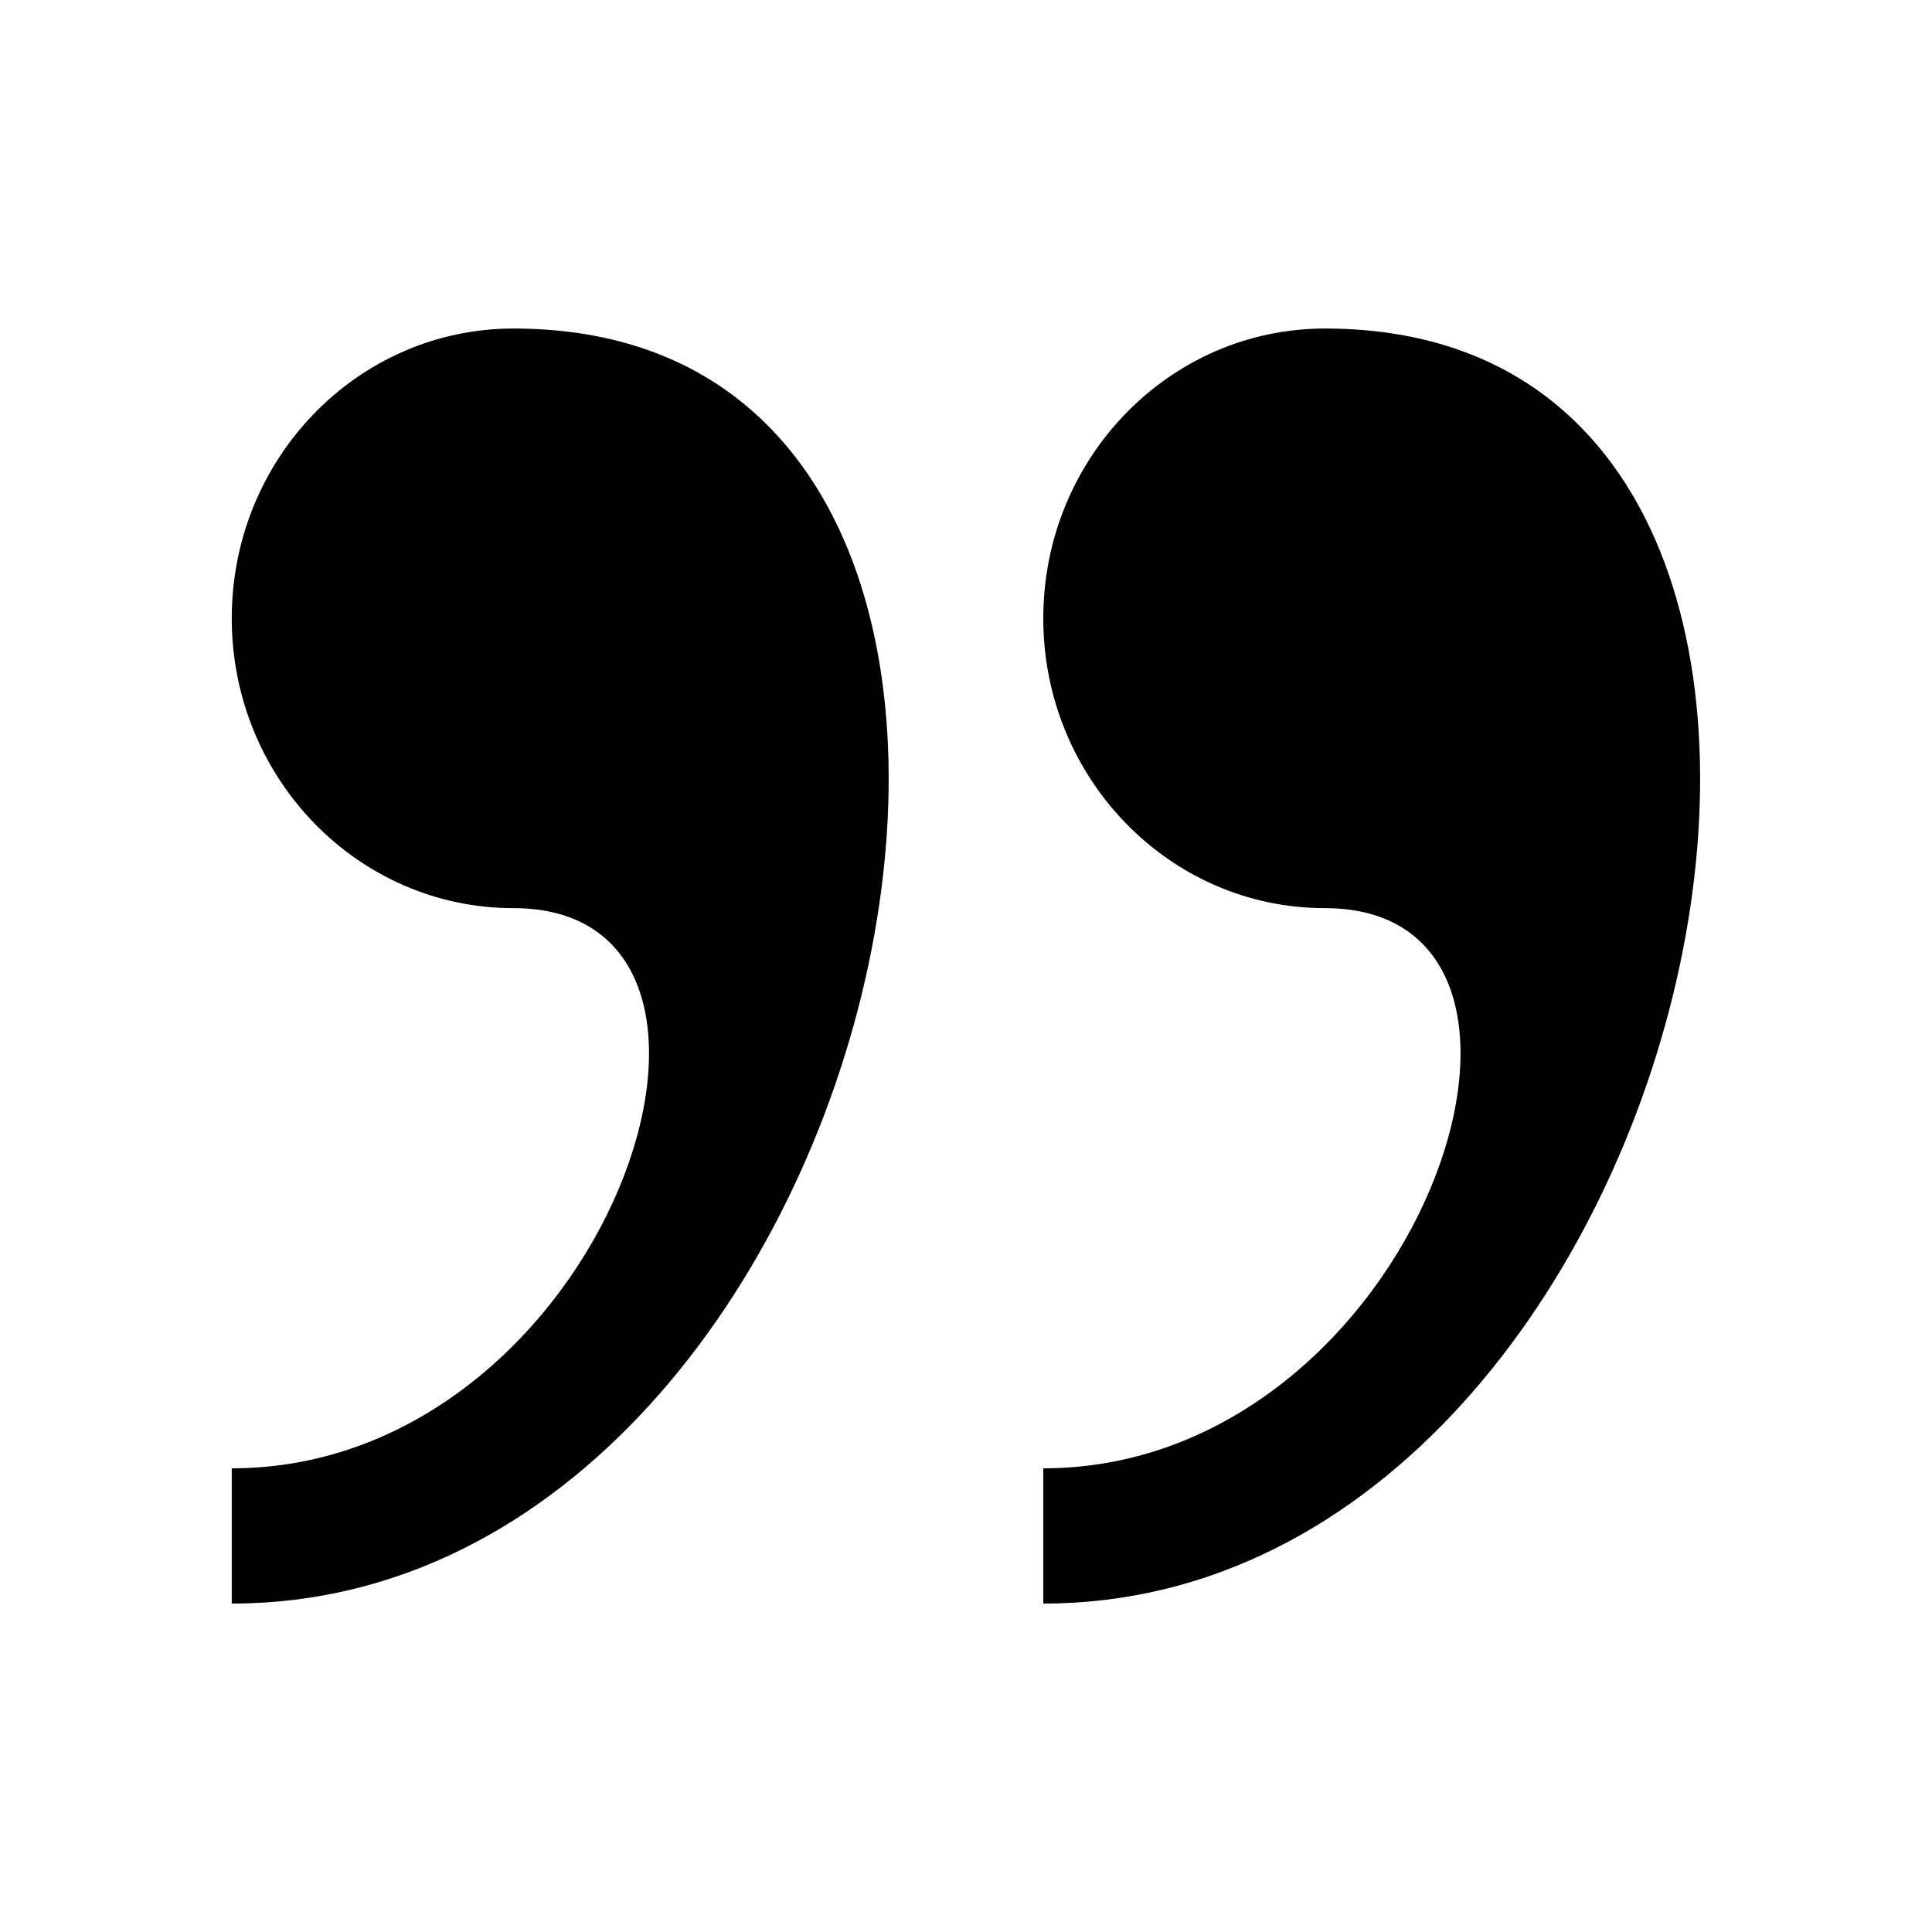
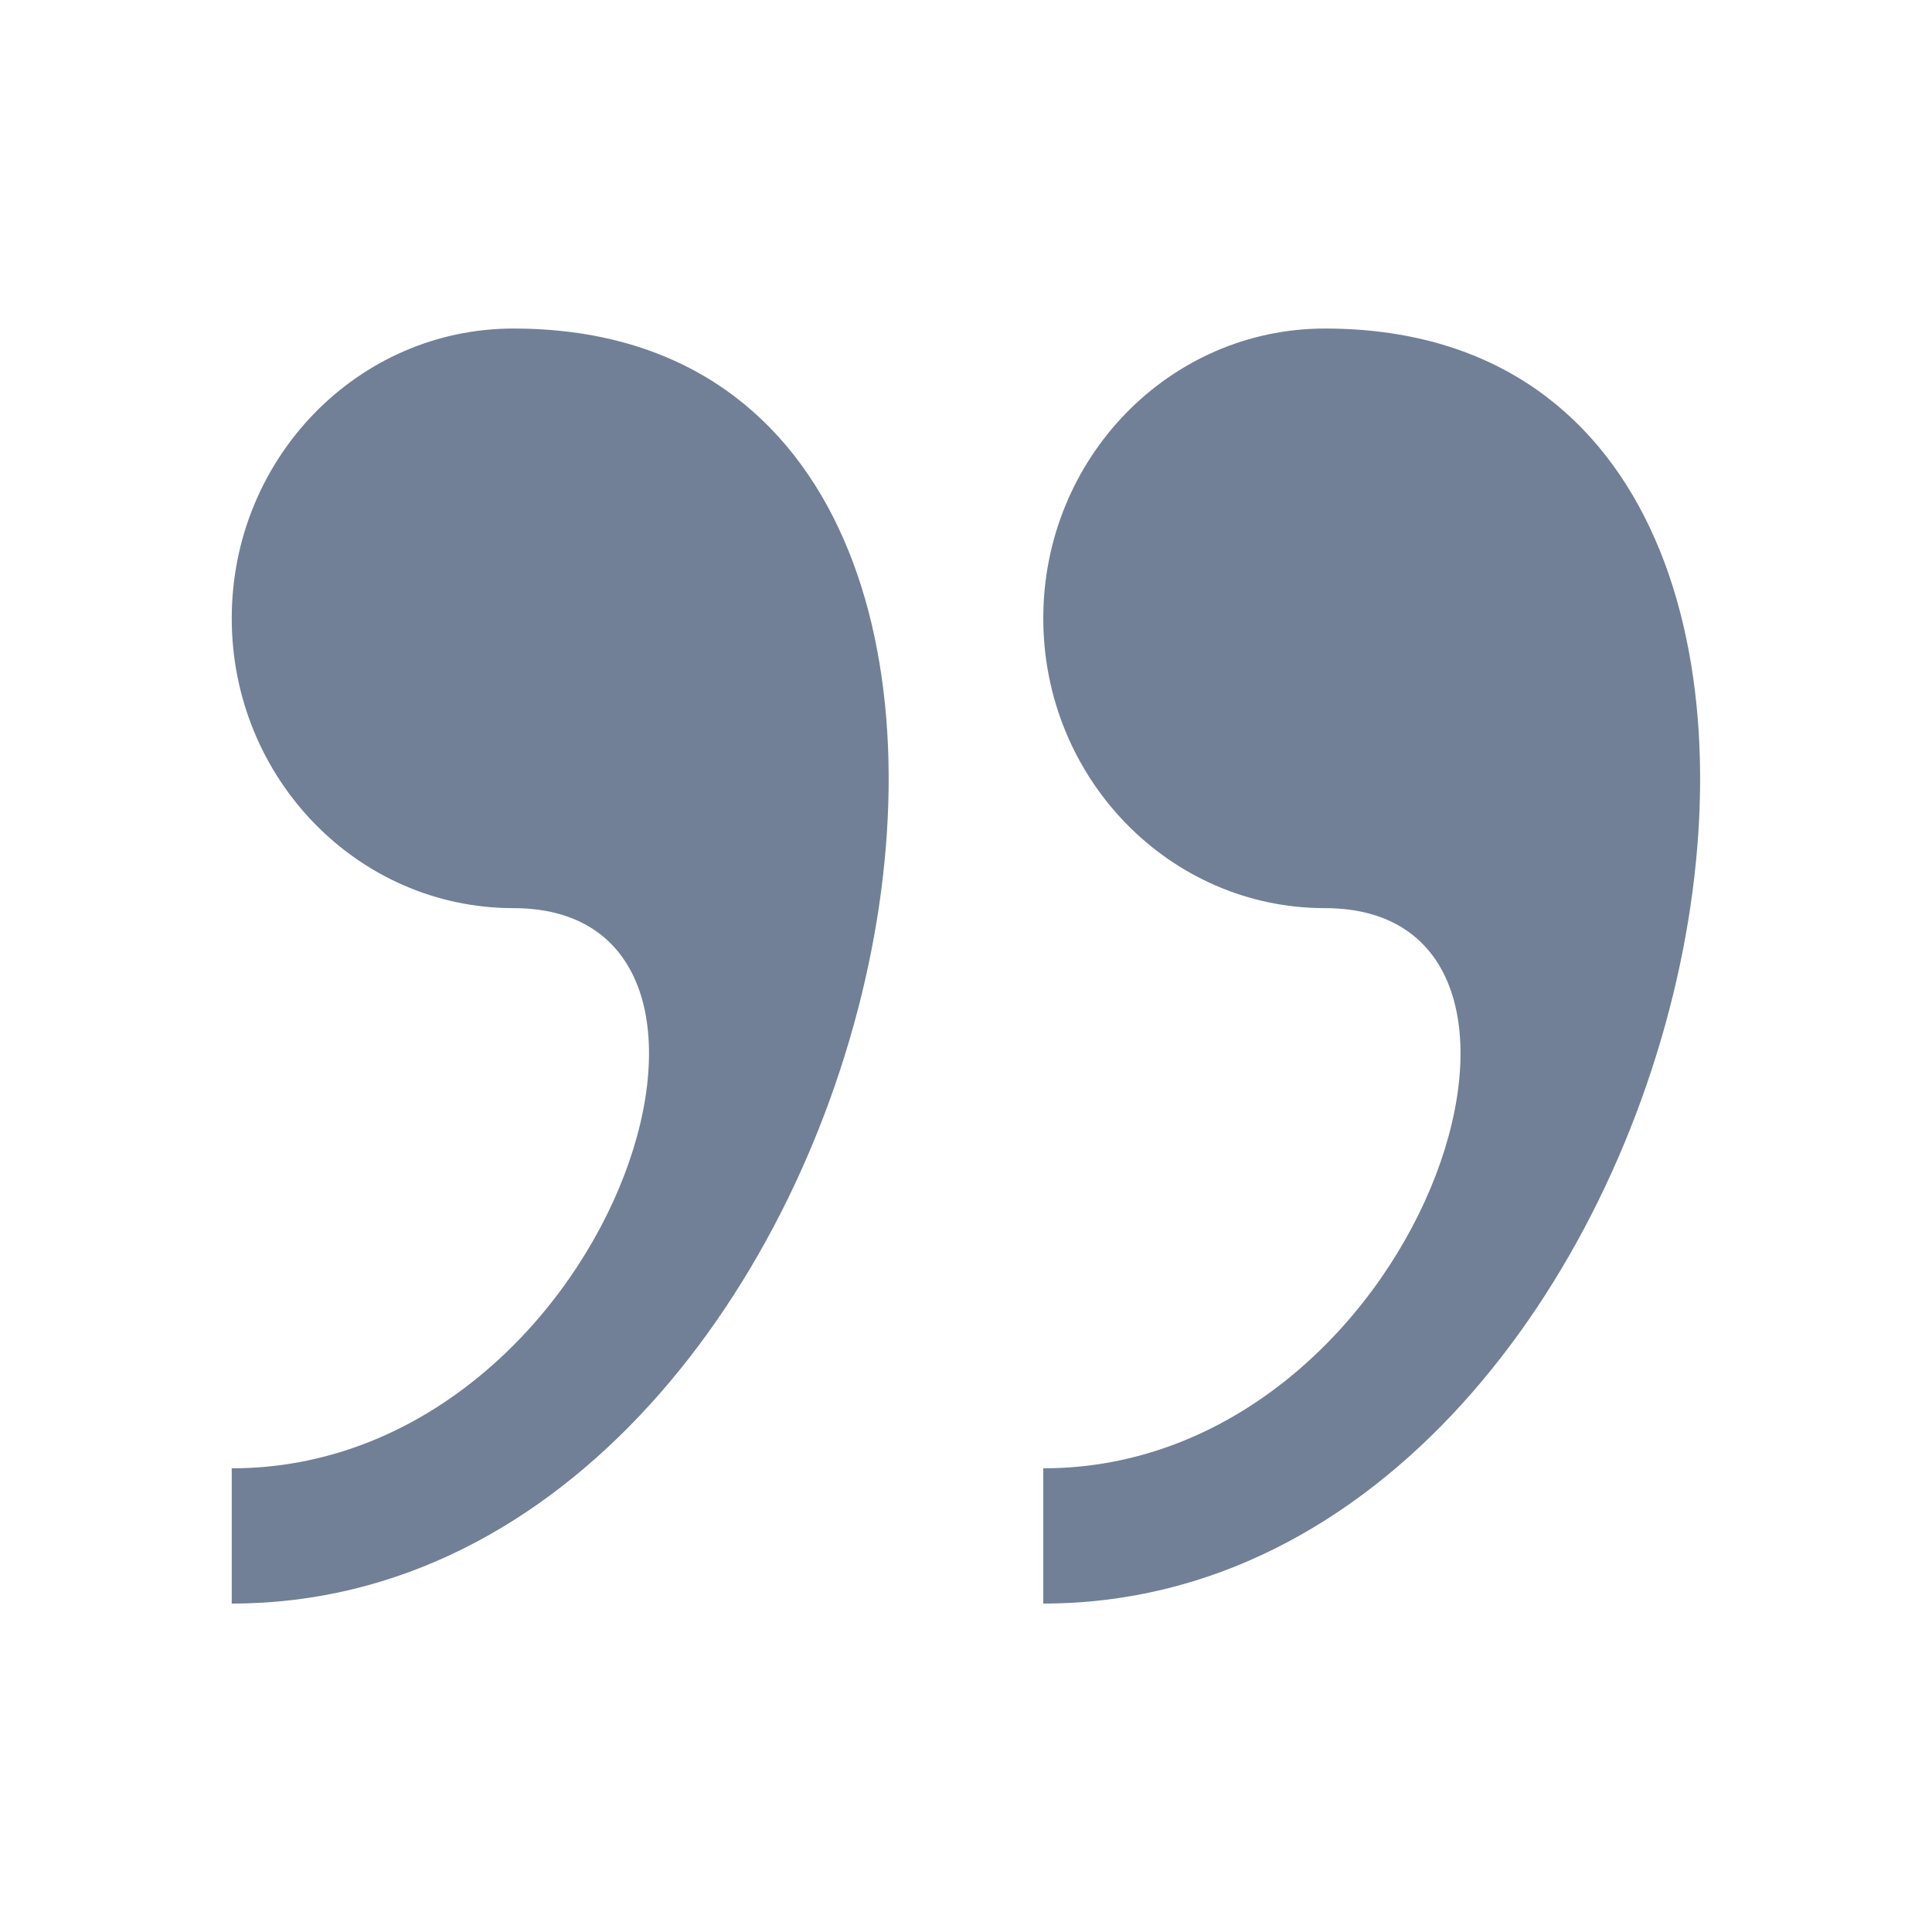
<svg xmlns="http://www.w3.org/2000/svg" version="1.1" id="Quote" x="0px" y="0px" viewBox="0 0 20 20" enable-background="new 0 0 20 20" xml:space="preserve">
-   <path d="M5.315,3.401c-1.61,0-2.916,1.343-2.916,3c0,1.656,1.306,3,2.916,3c2.915,0,0.972,5.799-2.916,5.799v1.4  C9.338,16.601,12.057,3.401,5.315,3.401z M13.715,3.401c-1.609,0-2.915,1.343-2.915,3c0,1.656,1.306,3,2.915,3  c2.916,0,0.973,5.799-2.915,5.799v1.4C17.738,16.601,20.457,3.401,13.715,3.401z" />
+   <path fill="#718096" d="M5.315,3.401c-1.61,0-2.916,1.343-2.916,3c0,1.656,1.306,3,2.916,3c2.915,0,0.972,5.799-2.916,5.799v1.4  C9.338,16.601,12.057,3.401,5.315,3.401z M13.715,3.401c-1.609,0-2.915,1.343-2.915,3c0,1.656,1.306,3,2.915,3  c2.916,0,0.973,5.799-2.915,5.799v1.4C17.738,16.601,20.457,3.401,13.715,3.401z" />
</svg>
